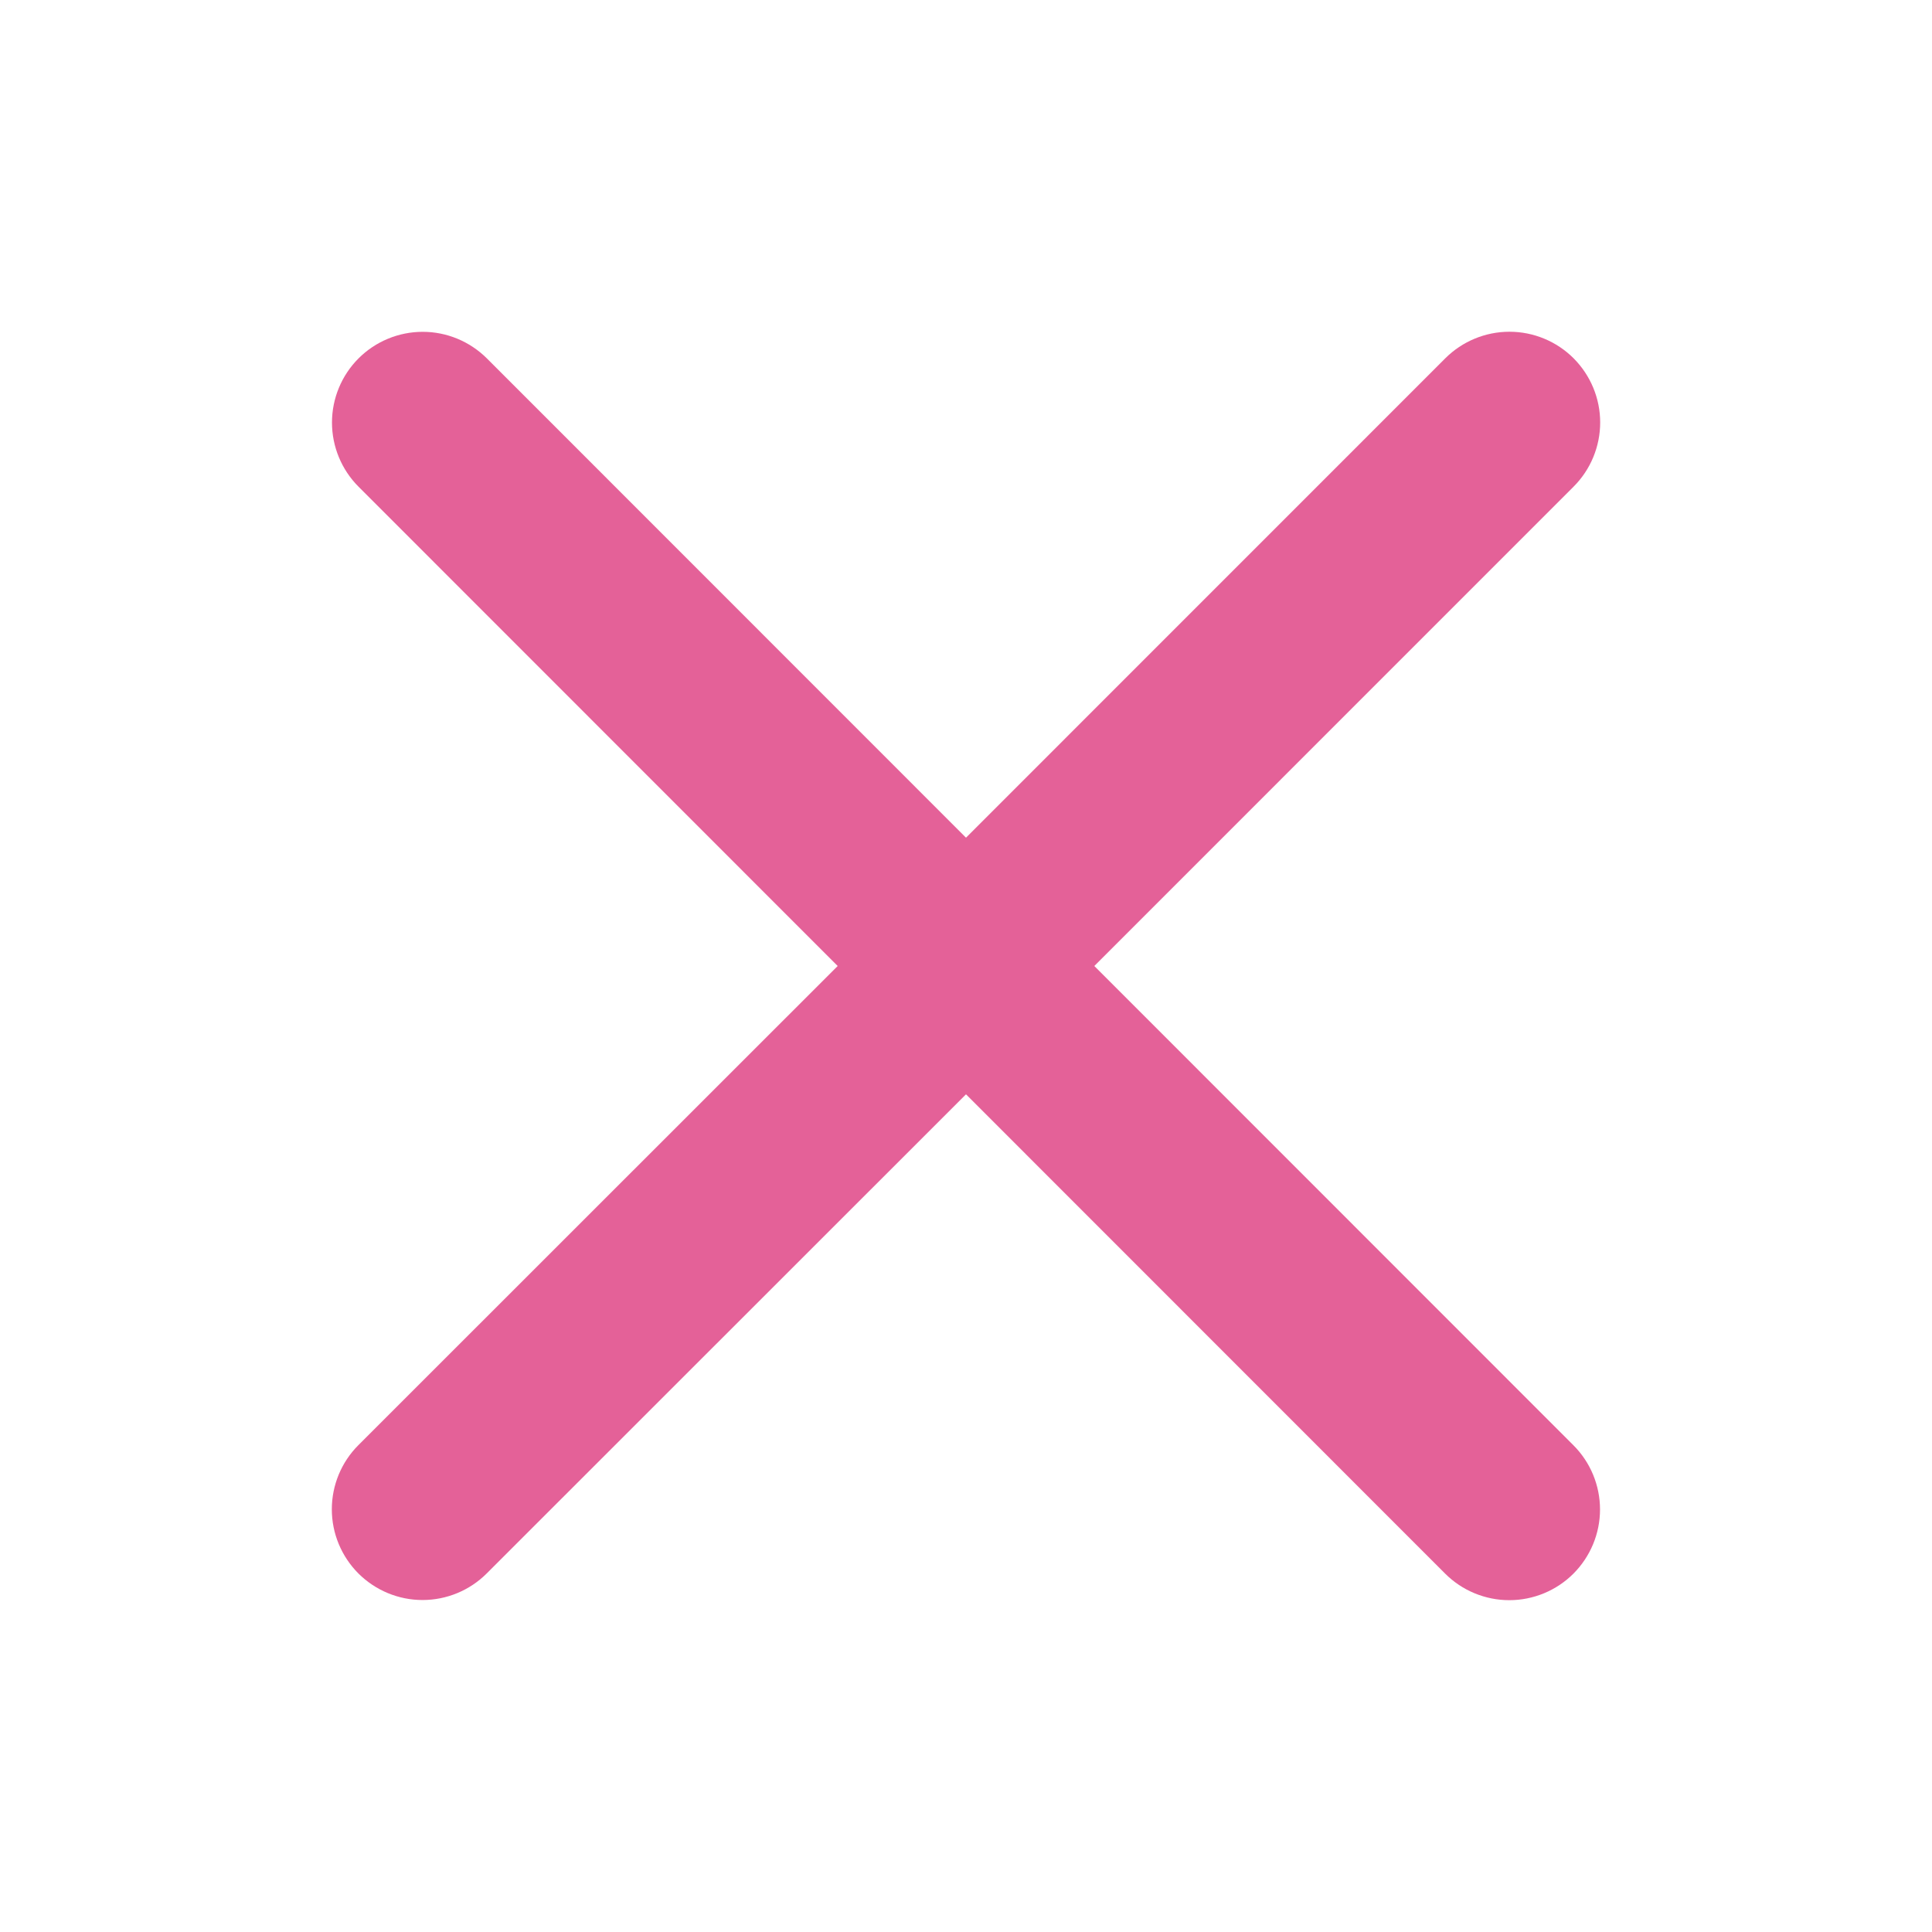
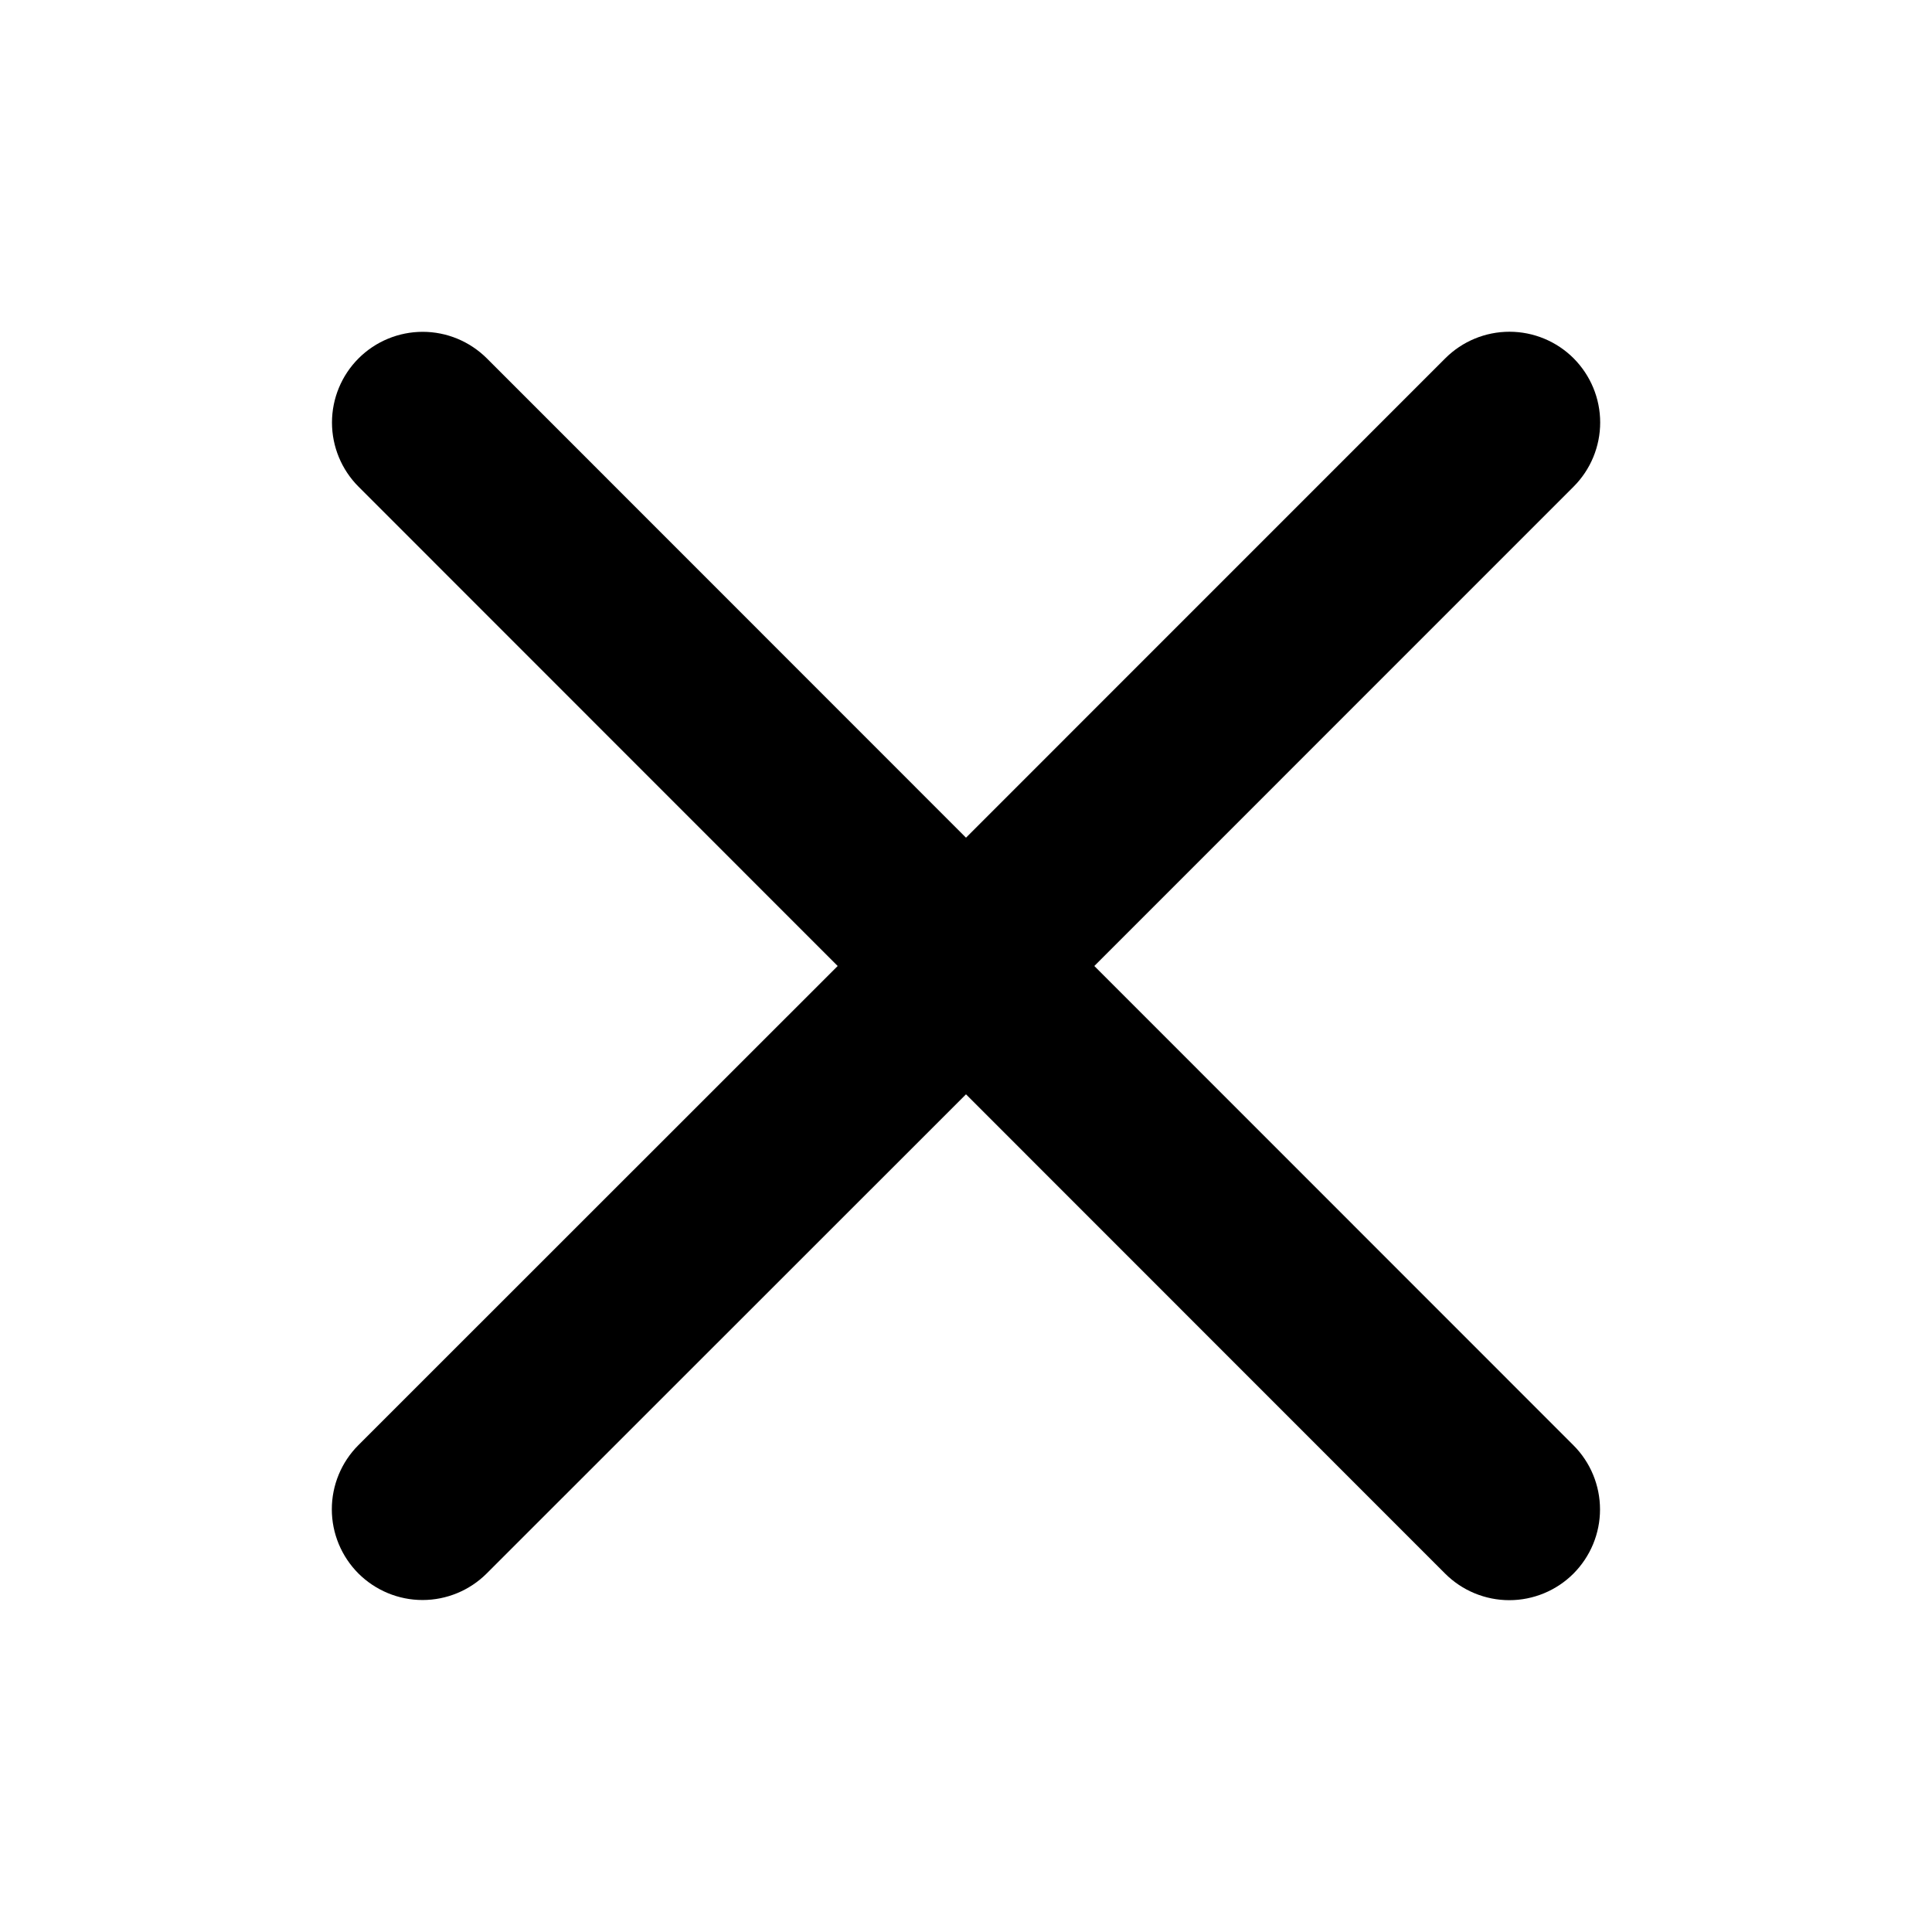
<svg xmlns="http://www.w3.org/2000/svg" viewBox="0 0 24 24" fill="currentColor">
-   <path d="M19.546 17.954C19.757 18.165 19.876 18.452 19.876 18.751C19.876 19.05 19.757 19.336 19.546 19.548C19.335 19.759 19.048 19.878 18.749 19.878C18.45 19.878 18.163 19.759 17.952 19.548L12 13.594L6.046 19.546C5.835 19.757 5.548 19.876 5.249 19.876C4.95 19.876 4.664 19.757 4.452 19.546C4.241 19.334 4.122 19.048 4.122 18.749C4.122 18.45 4.241 18.163 4.452 17.952L10.406 12L4.454 6.046C4.243 5.835 4.124 5.548 4.124 5.249C4.124 4.95 4.243 4.663 4.454 4.452C4.665 4.241 4.952 4.122 5.251 4.122C5.55 4.122 5.836 4.241 6.048 4.452L12 10.406L17.954 4.451C18.165 4.24 18.452 4.121 18.751 4.121C19.05 4.121 19.337 4.24 19.548 4.451C19.759 4.663 19.878 4.949 19.878 5.248C19.878 5.547 19.759 5.834 19.548 6.045L13.594 12L19.546 17.954Z" fill="#E46198" />
+   <path d="M19.546 17.954C19.757 18.165 19.876 18.452 19.876 18.751C19.876 19.05 19.757 19.336 19.546 19.548C19.335 19.759 19.048 19.878 18.749 19.878C18.45 19.878 18.163 19.759 17.952 19.548L12 13.594L6.046 19.546C5.835 19.757 5.548 19.876 5.249 19.876C4.95 19.876 4.664 19.757 4.452 19.546C4.241 19.334 4.122 19.048 4.122 18.749C4.122 18.45 4.241 18.163 4.452 17.952L10.406 12L4.454 6.046C4.243 5.835 4.124 5.548 4.124 5.249C4.124 4.95 4.243 4.663 4.454 4.452C4.665 4.241 4.952 4.122 5.251 4.122C5.55 4.122 5.836 4.241 6.048 4.452L12 10.406L17.954 4.451C18.165 4.24 18.452 4.121 18.751 4.121C19.05 4.121 19.337 4.24 19.548 4.451C19.759 4.663 19.878 4.949 19.878 5.248C19.878 5.547 19.759 5.834 19.548 6.045L13.594 12L19.546 17.954Z" fill="currentColor" />
</svg>
